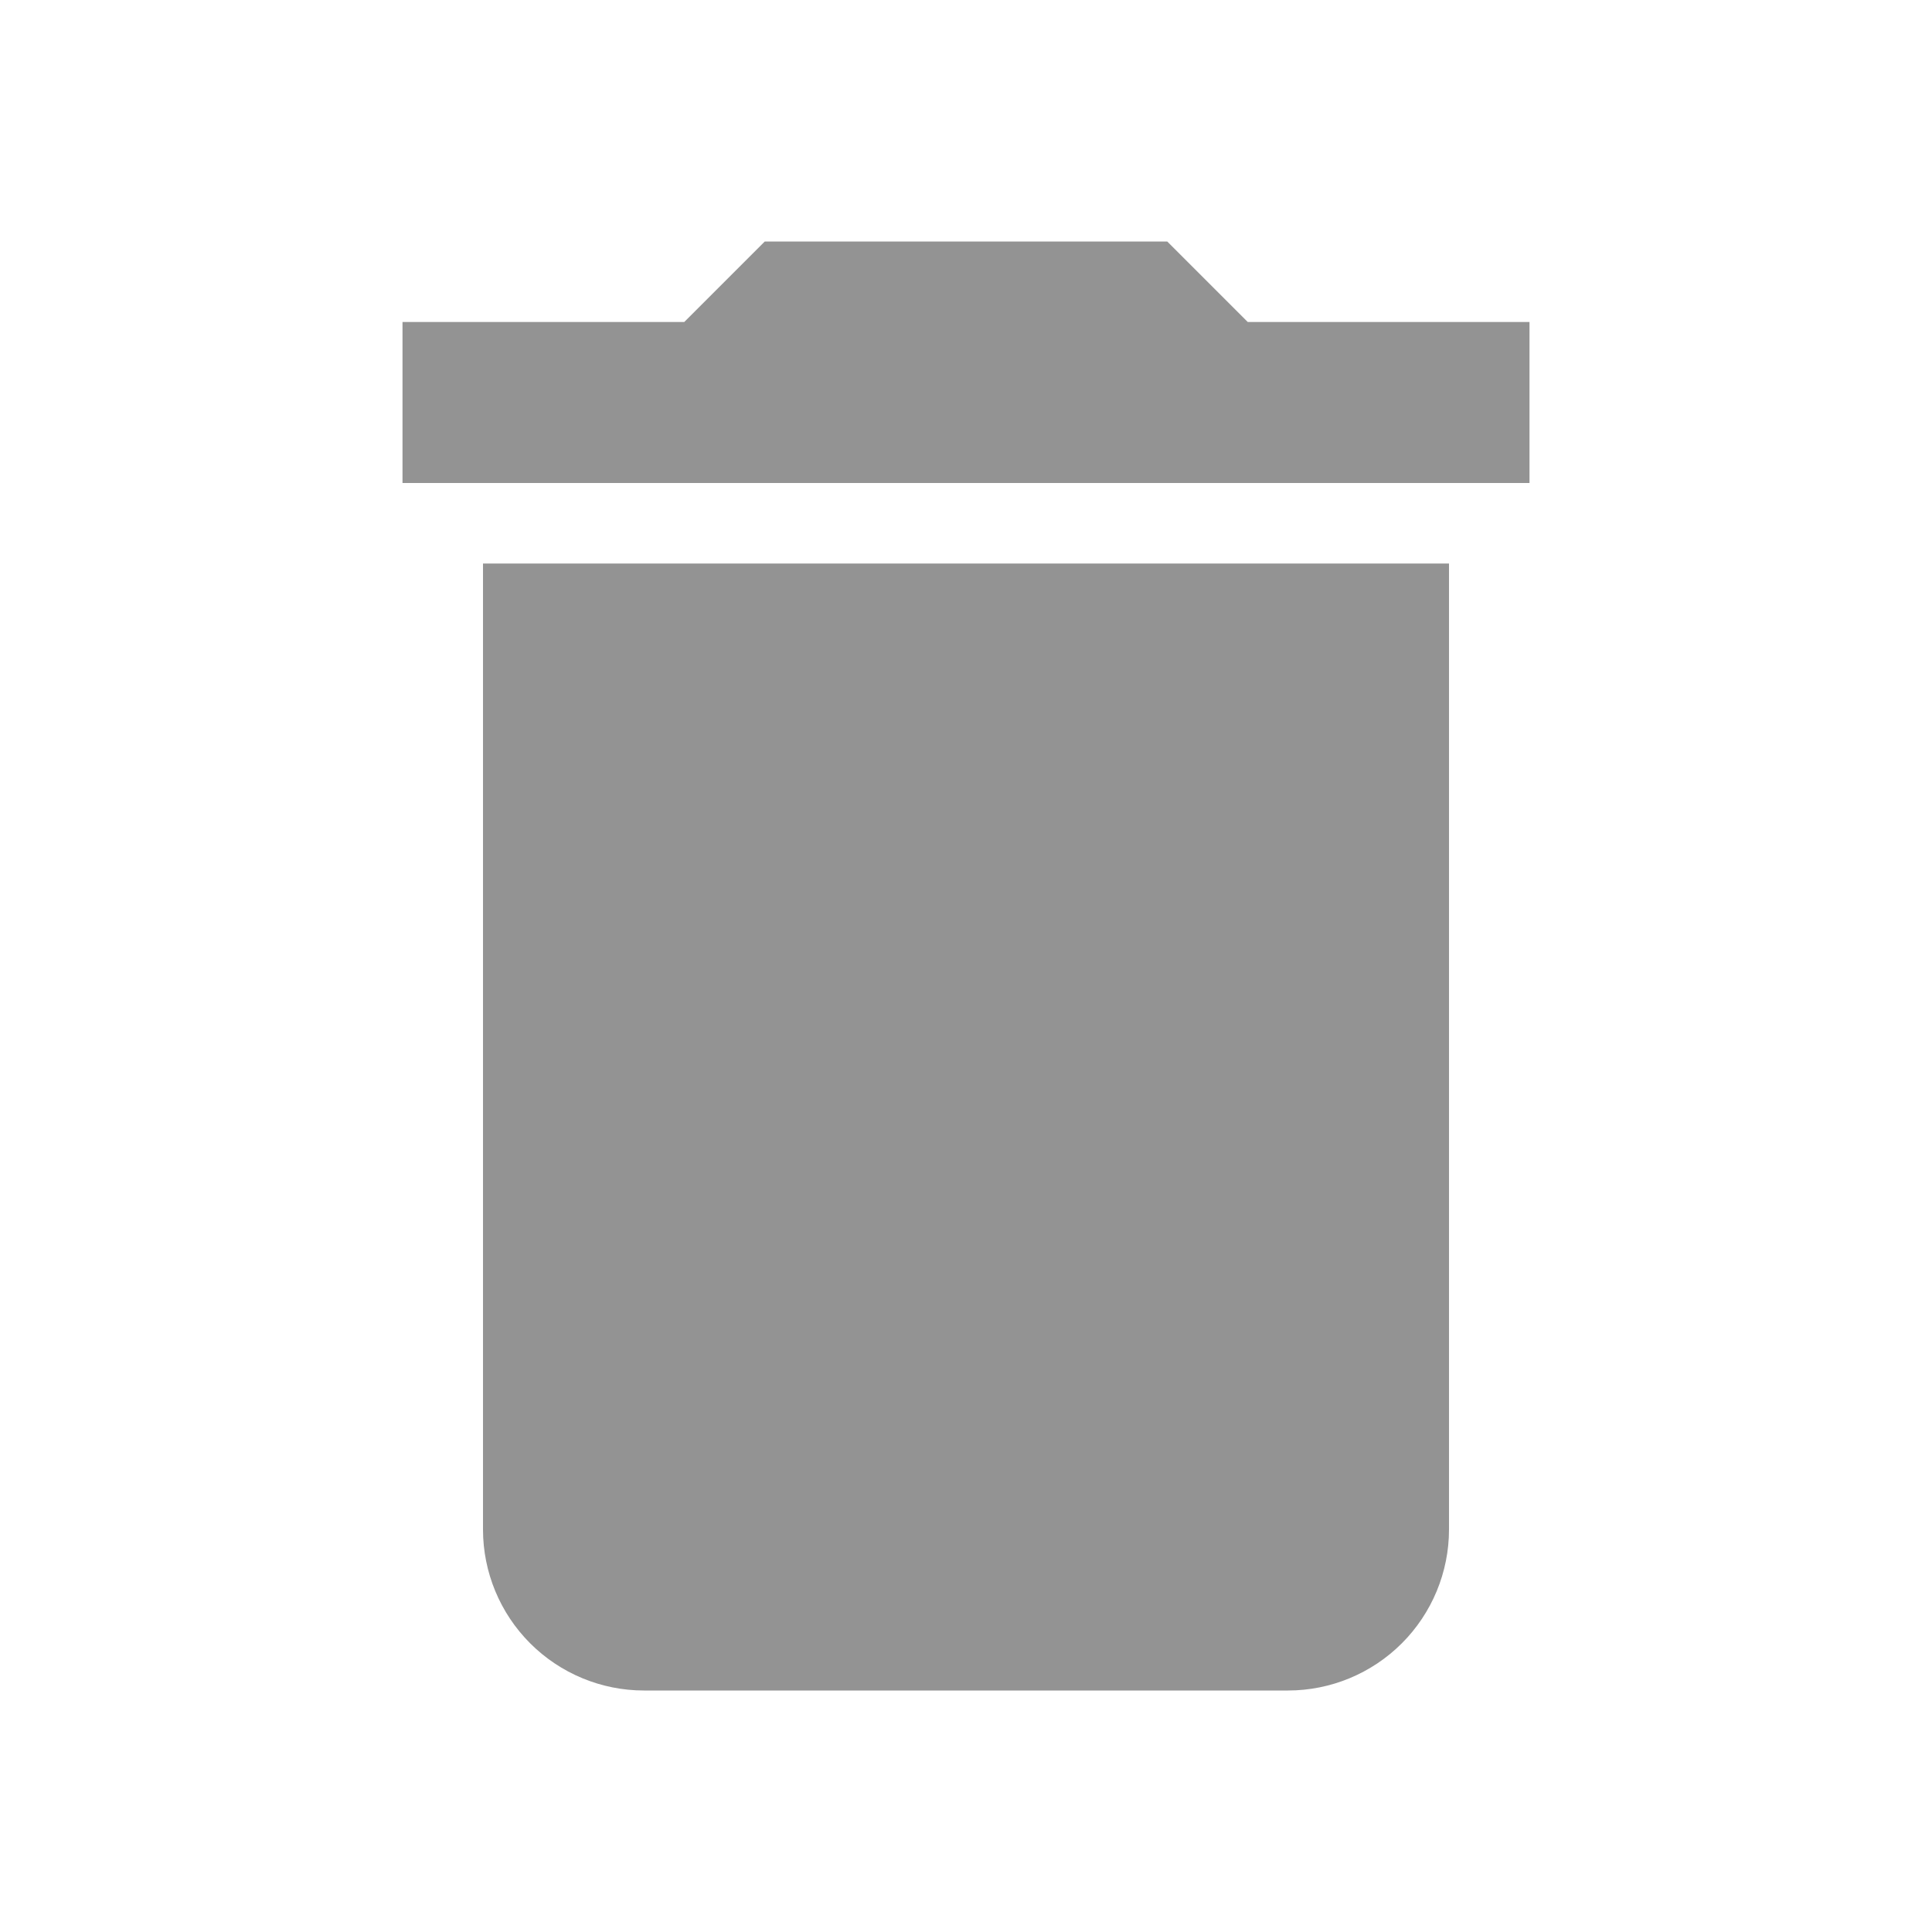
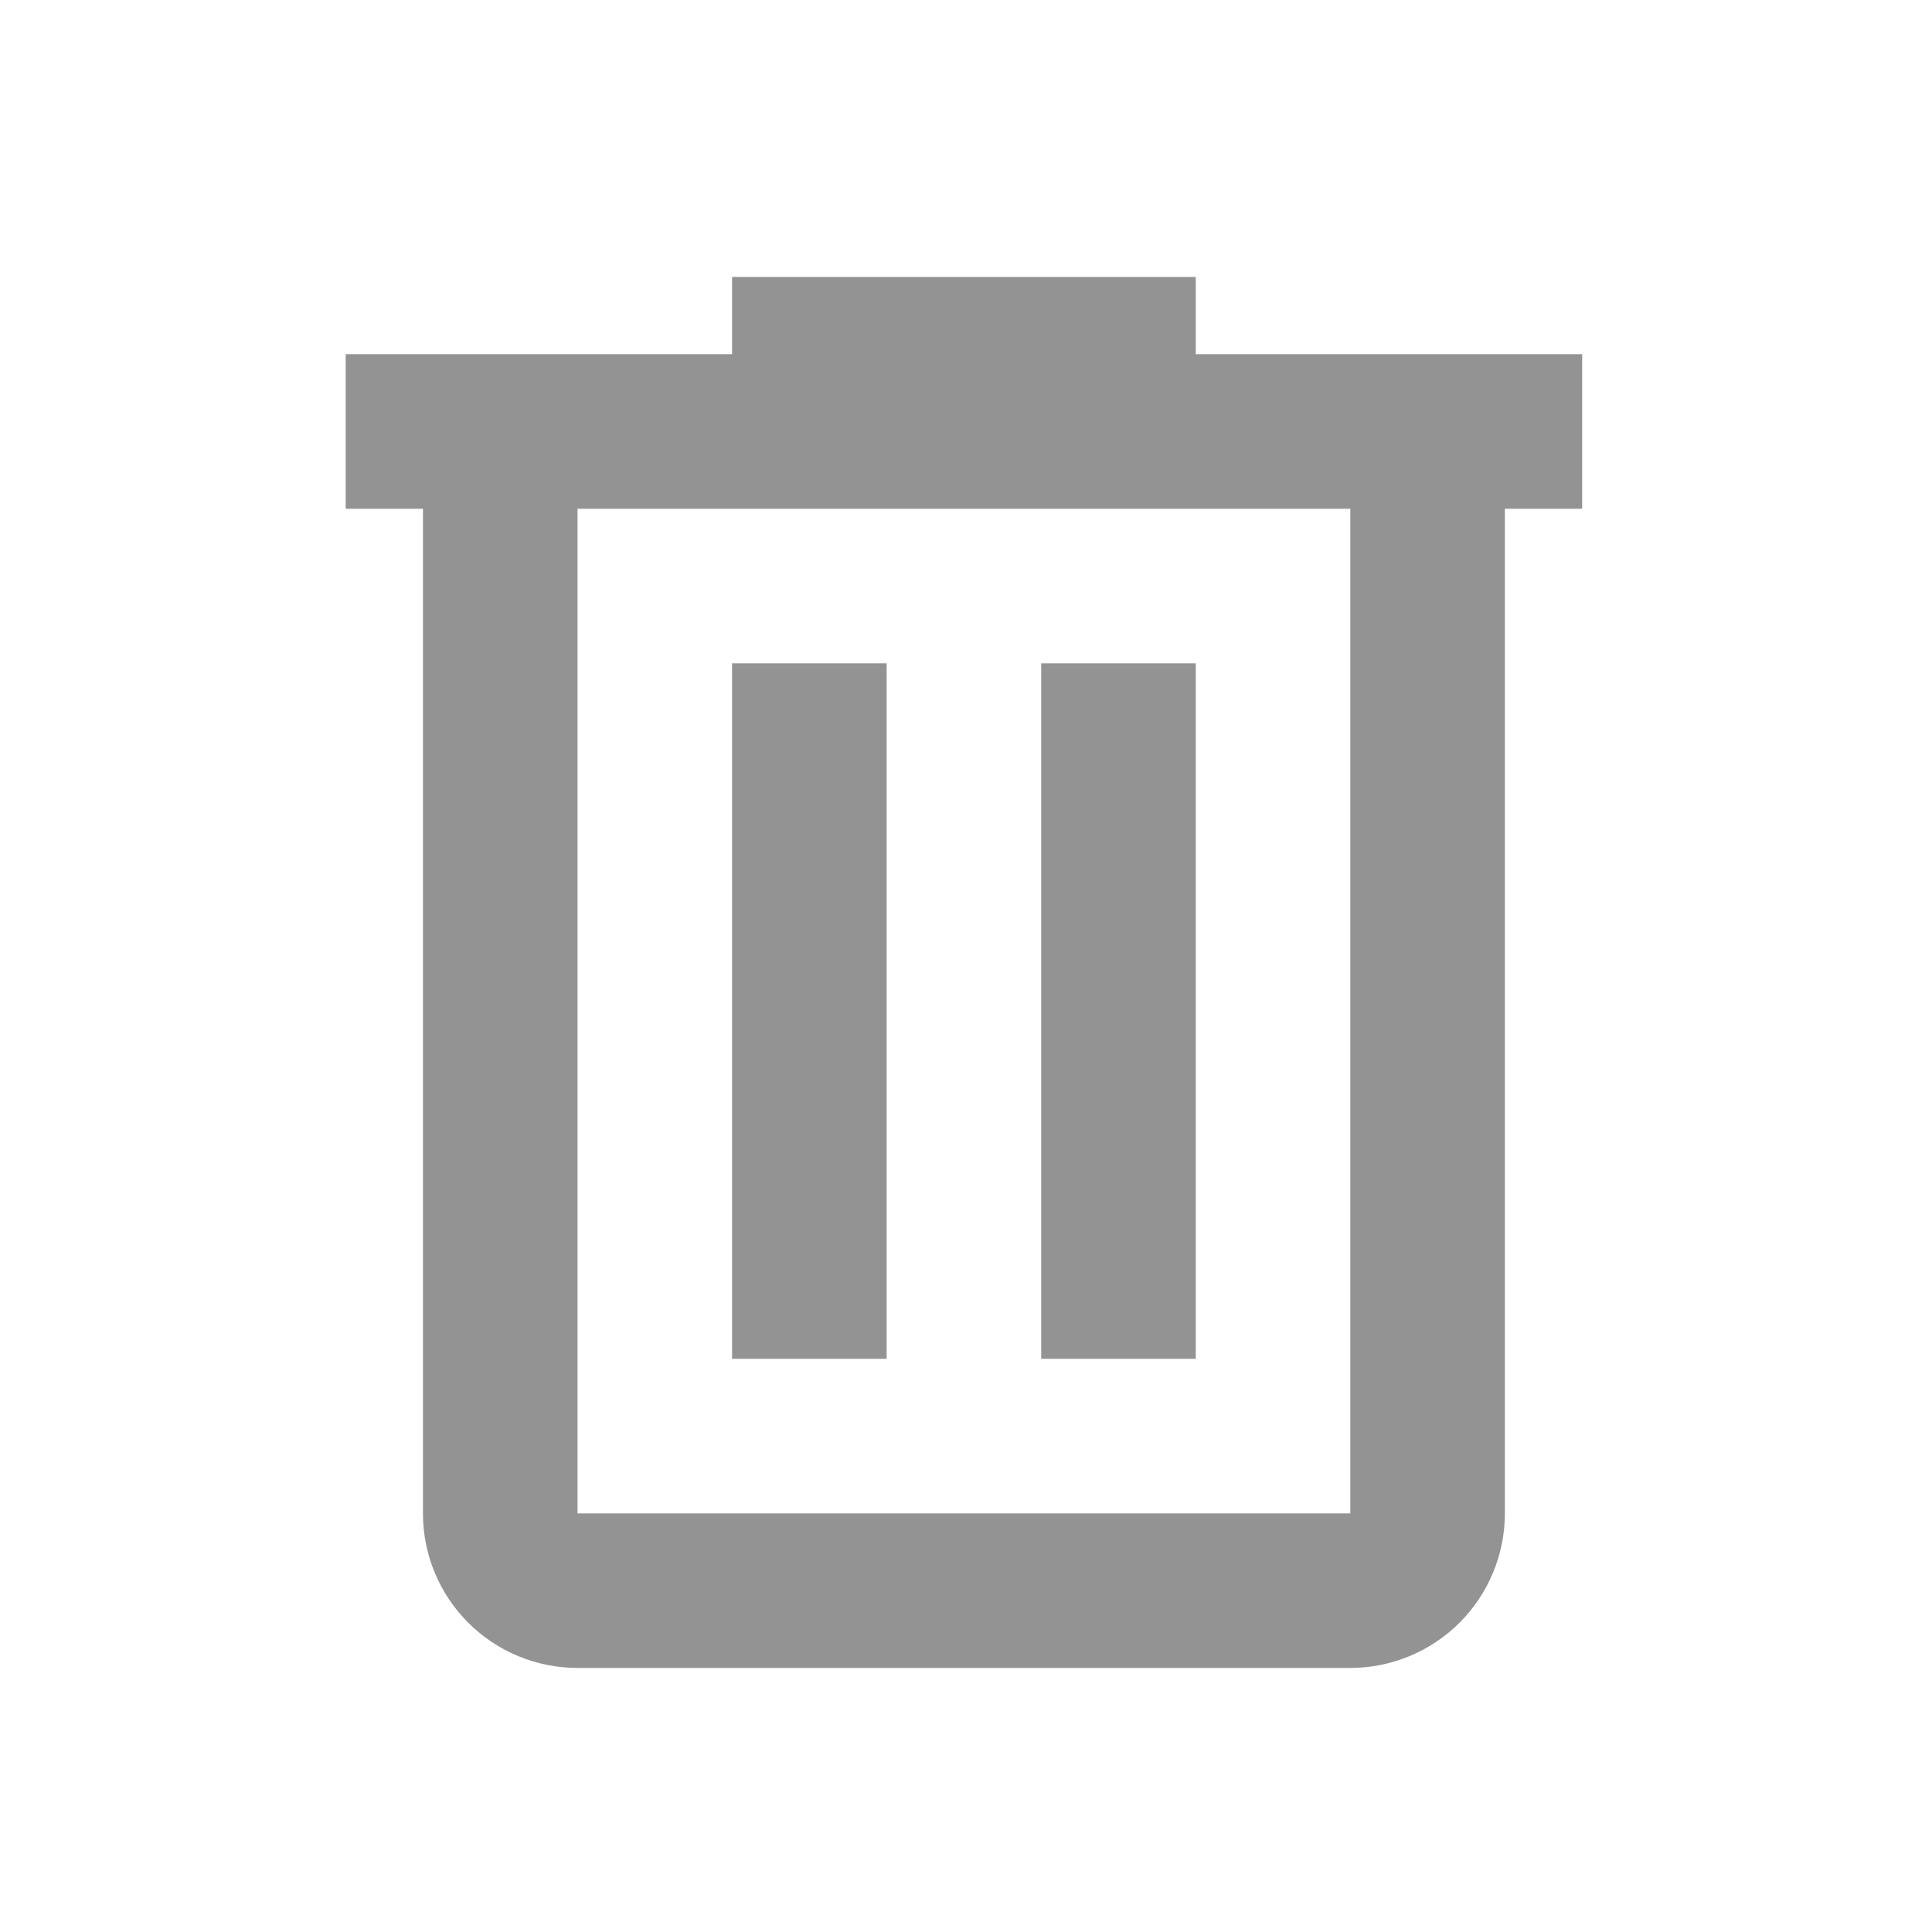
- <svg xmlns="http://www.w3.org/2000/svg" width="24" height="24" viewBox="0 0 24 24" fill="none">
-   <path d="M19 4H15.5L14.5 3H9.5L8.5 4H5V6H19M6 19C6 19.53 6.211 20.039 6.586 20.414C6.961 20.789 7.47 21 8 21H16C16.53 21 17.039 20.789 17.414 20.414C17.789 20.039 18 19.53 18 19V7H6V19Z" fill="#939393" />
+ <svg xmlns="http://www.w3.org/2000/svg" width="25" height="25" viewBox="0 0 25 25" fill="none">
+   <path d="M9.473 3.583V4.583H4.473V6.583H5.473V19.583C5.473 20.114 5.683 20.622 6.058 20.997C6.433 21.372 6.942 21.583 7.473 21.583H17.473C18.003 21.583 18.512 21.372 18.887 20.997C19.262 20.622 19.473 20.114 19.473 19.583V6.583H20.473V4.583H15.473V3.583H9.473ZM7.473 6.583H17.473V19.583H7.473V6.583ZM9.473 8.583V17.583H11.473V8.583H9.473ZM13.473 8.583V17.583H15.473V8.583H13.473Z" fill="#939393" />
</svg>
